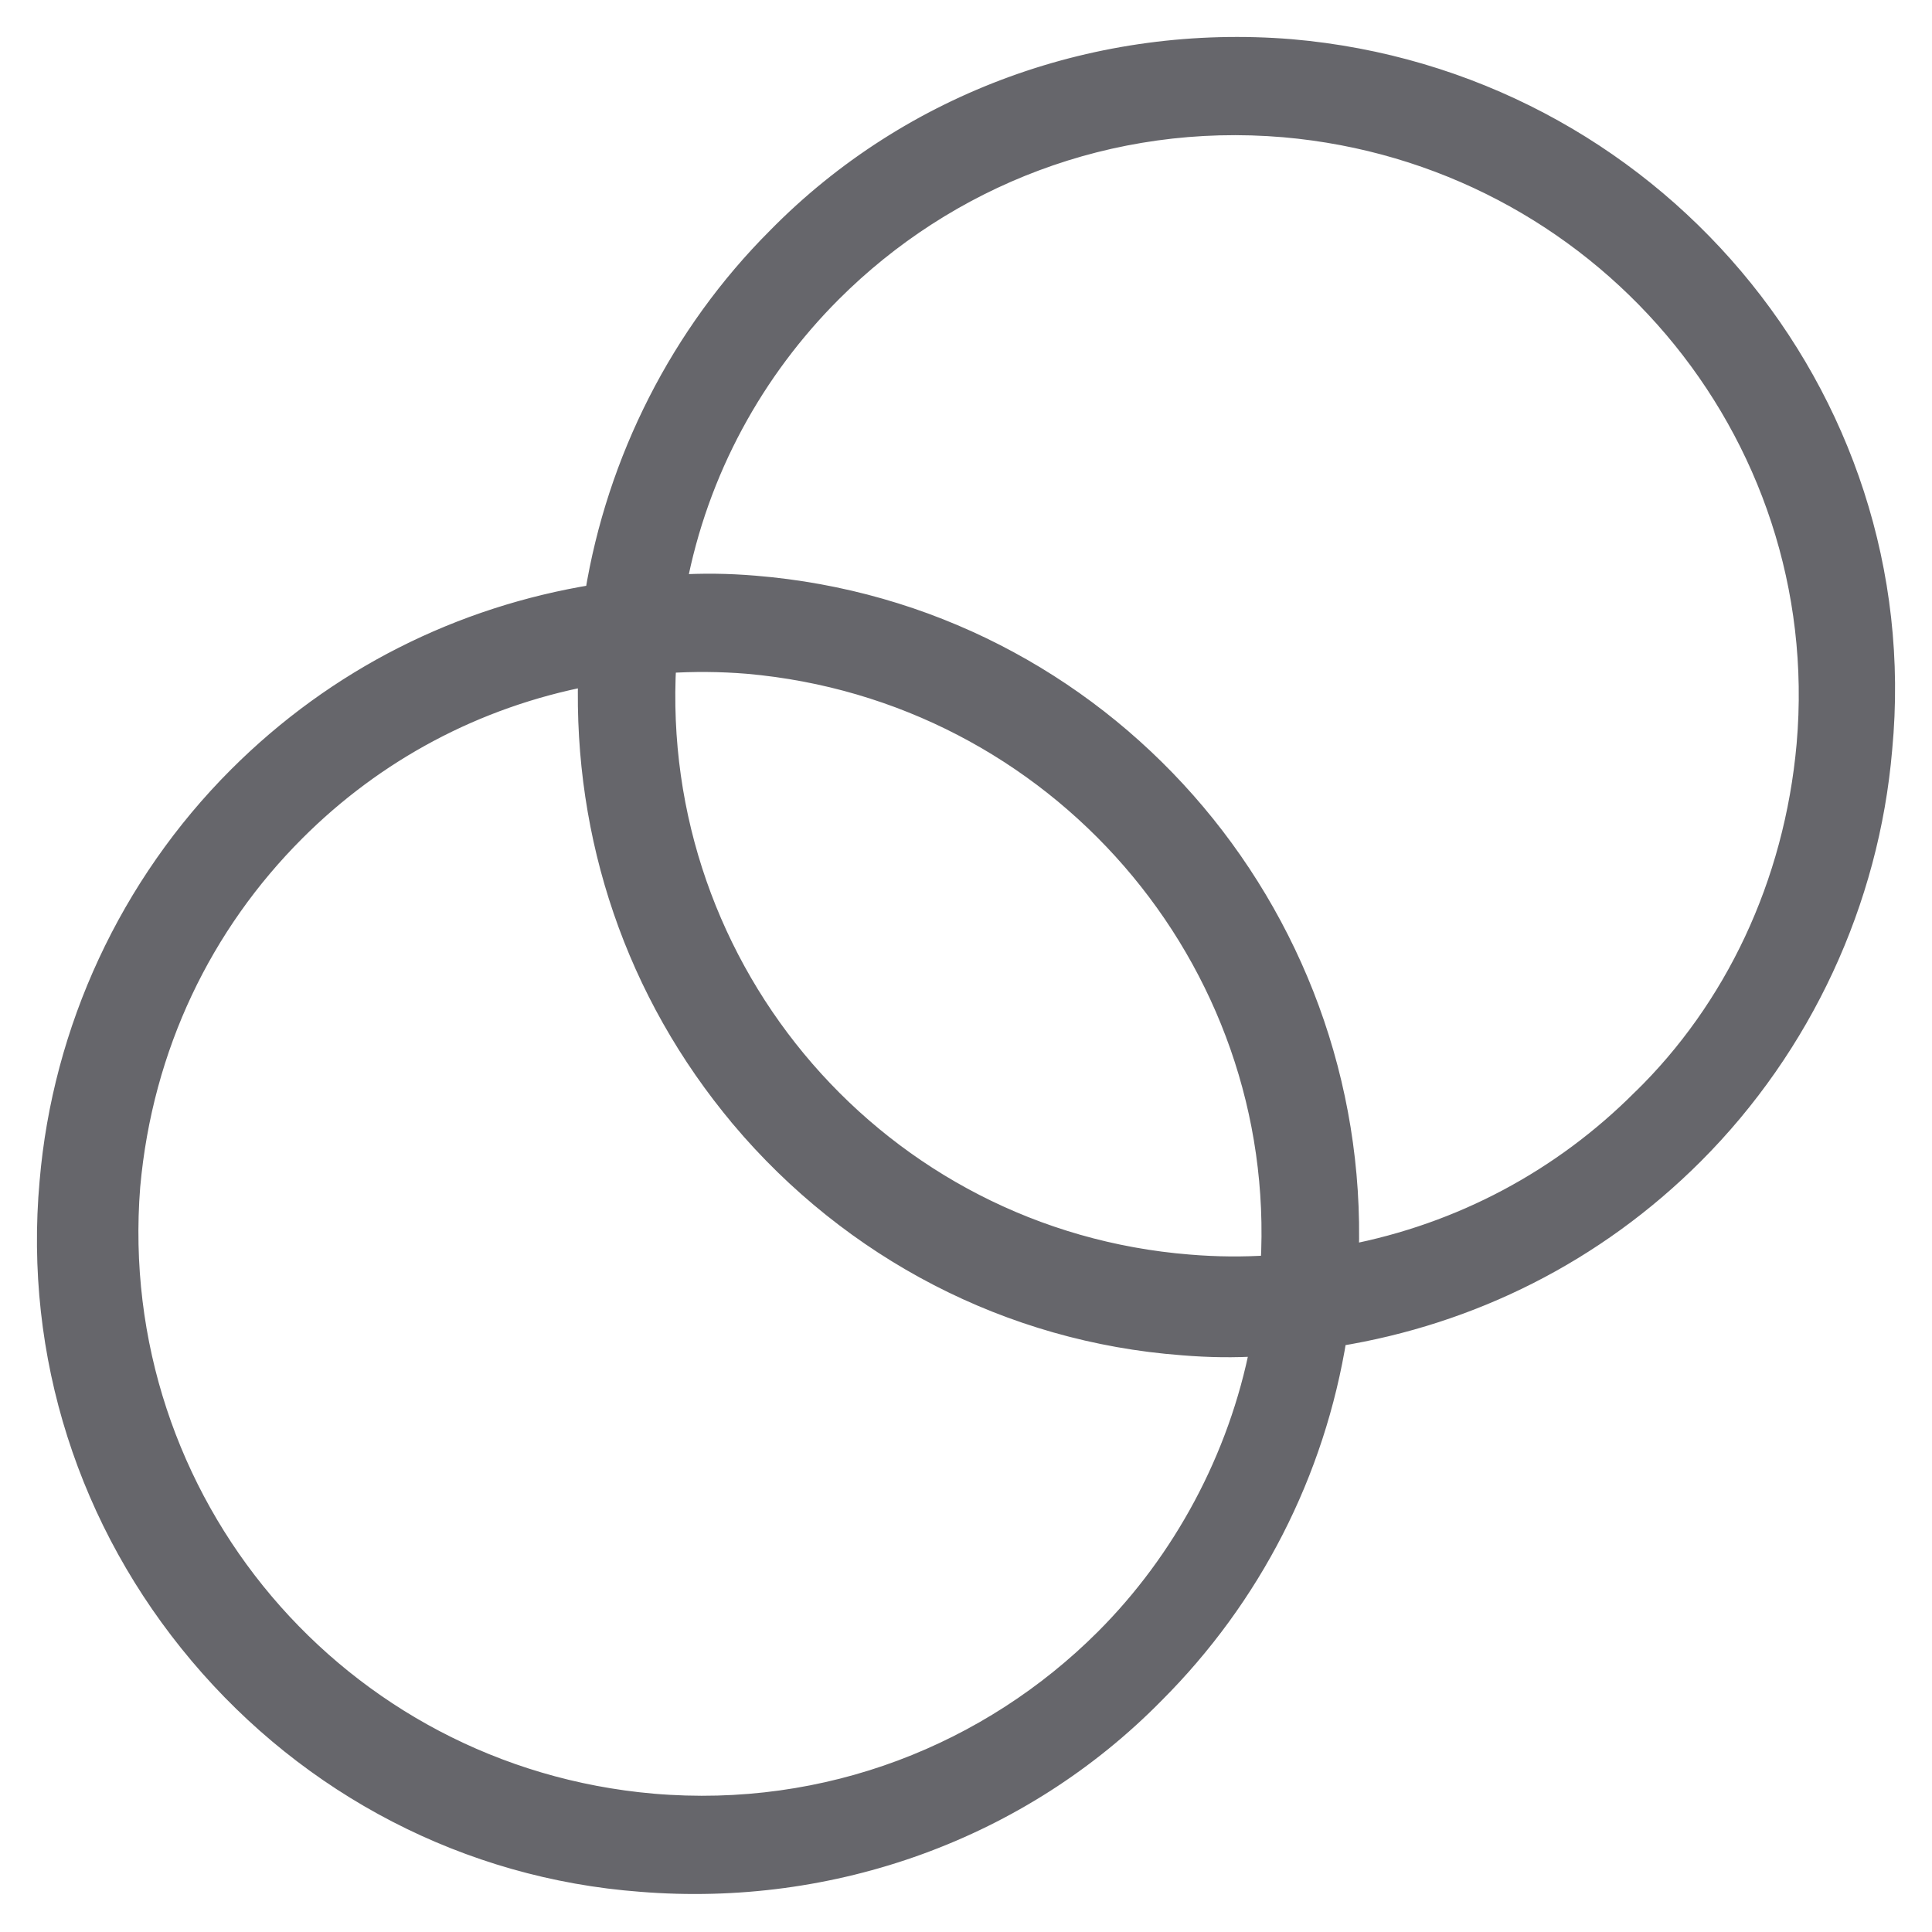
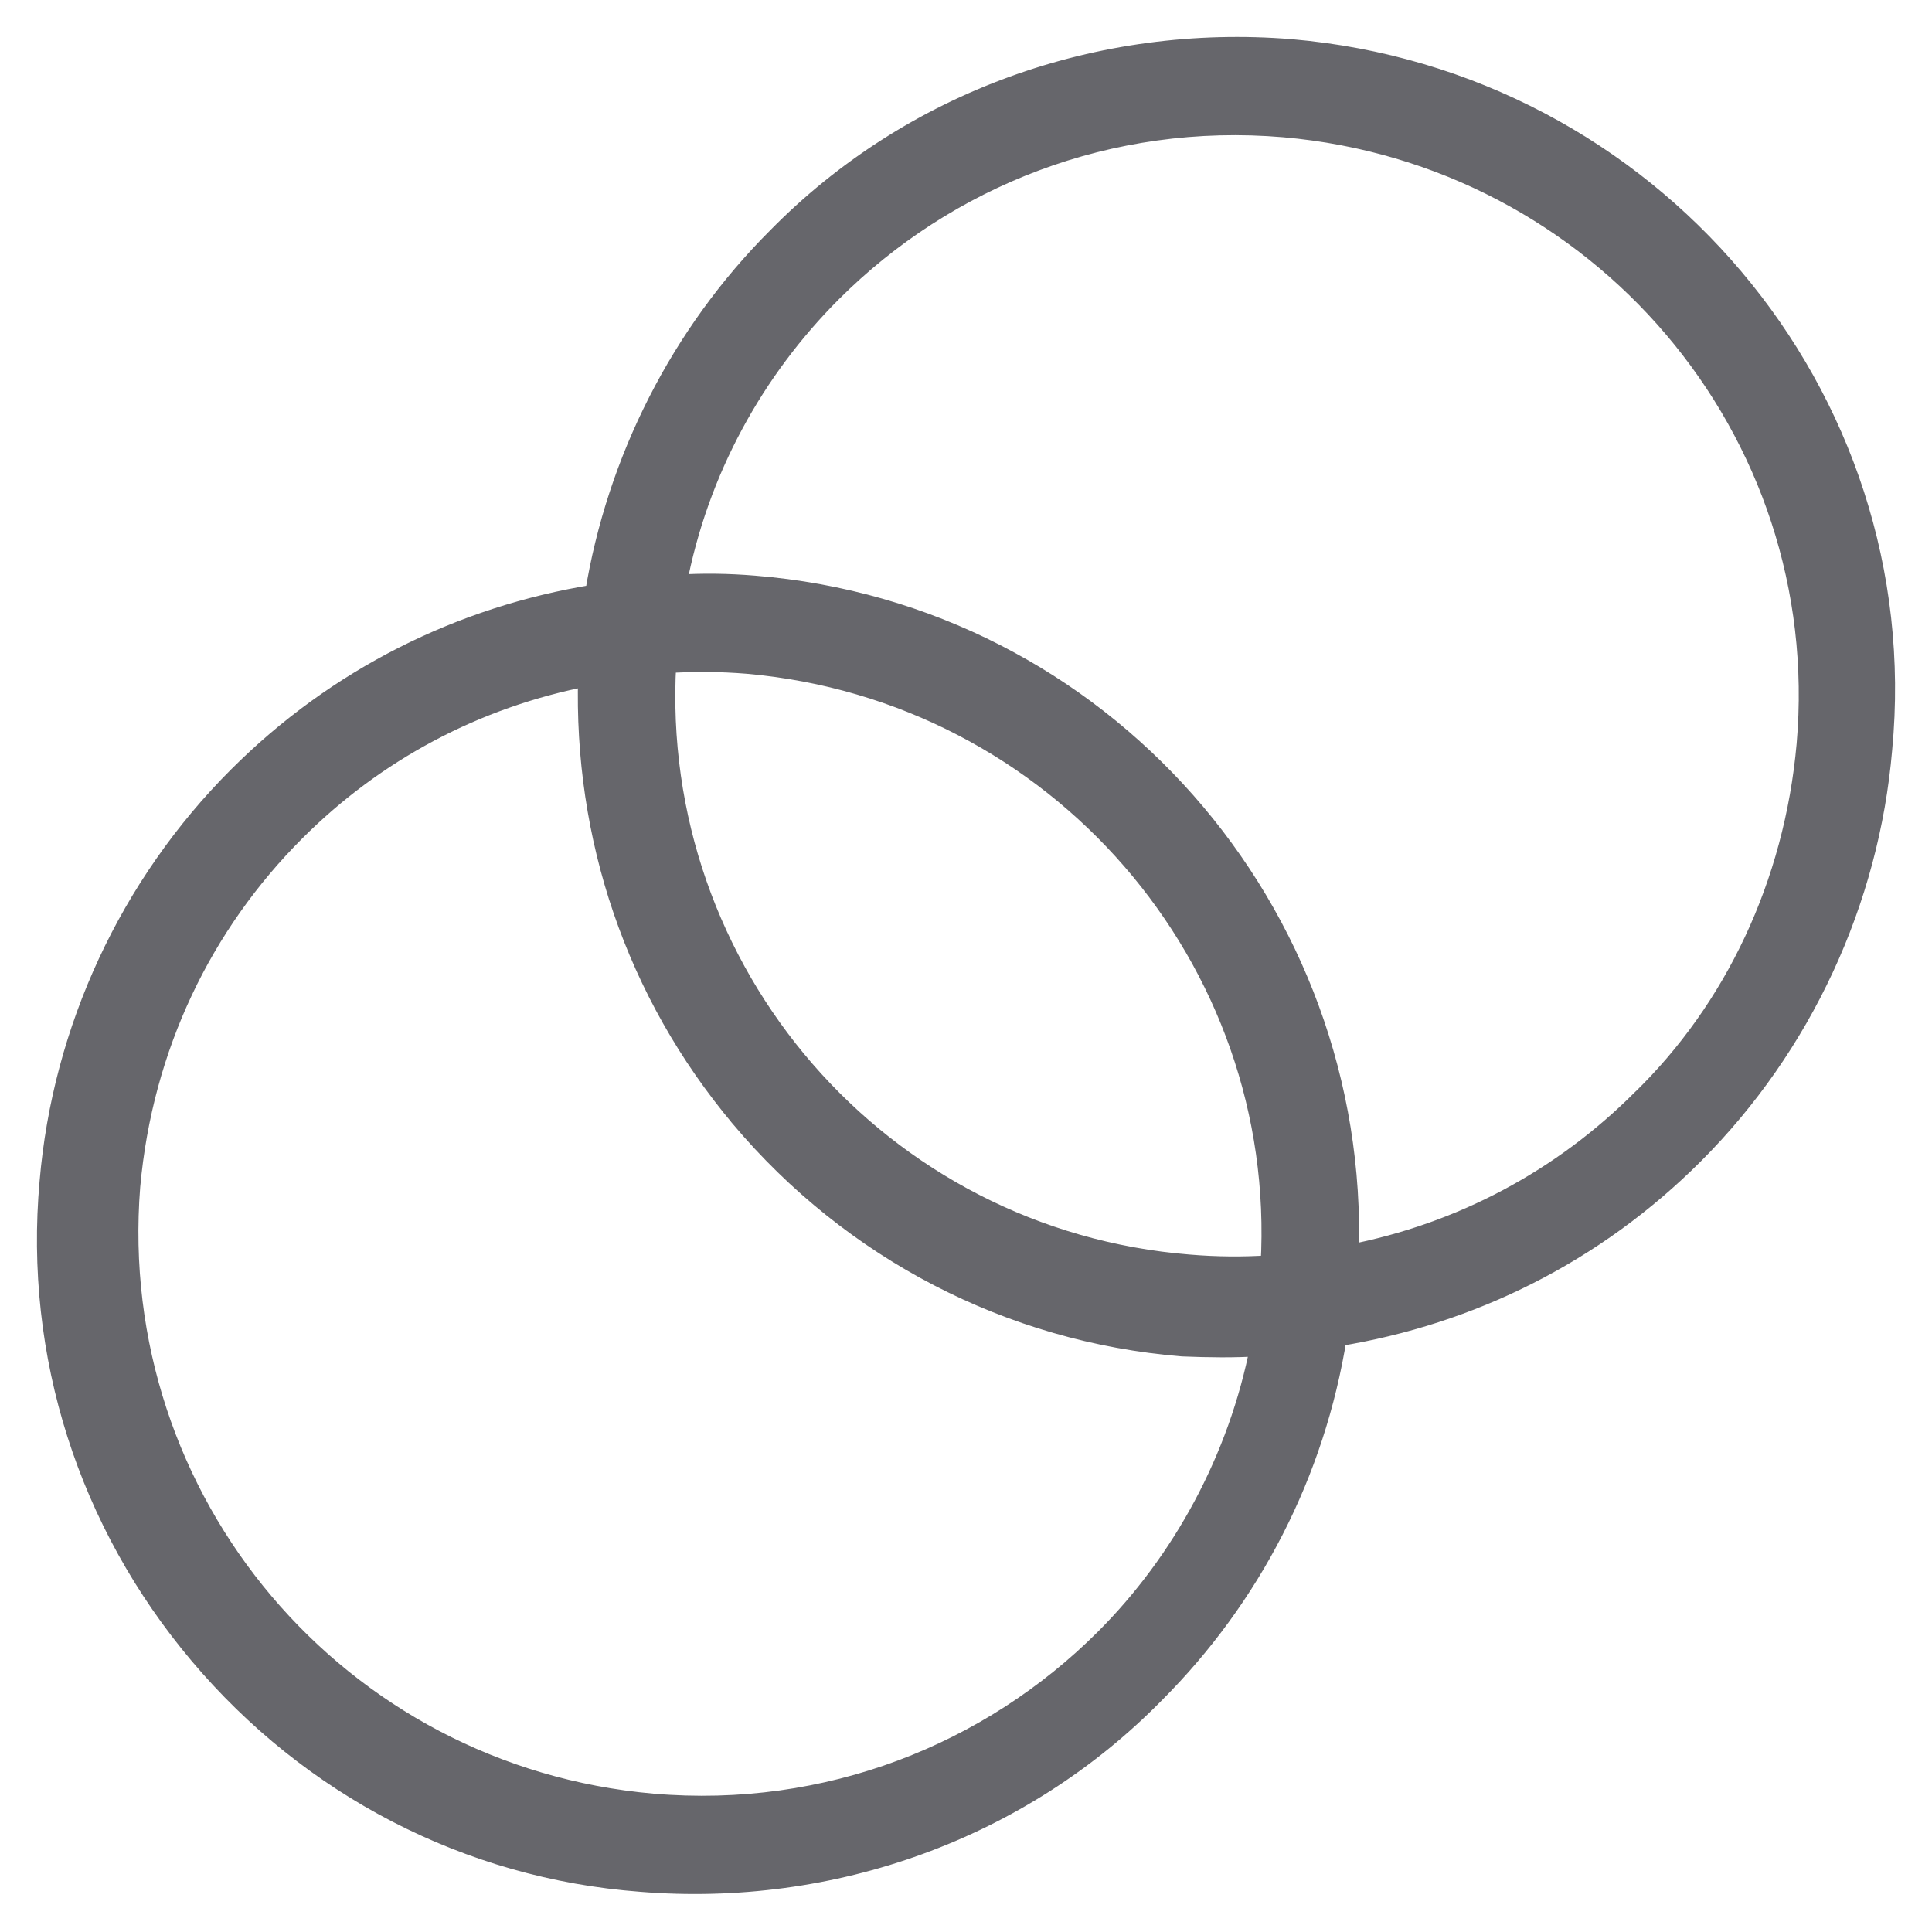
<svg xmlns="http://www.w3.org/2000/svg" width="34" height="34" viewBox="0 0 34 34" fill="none">
-   <path d="M22.718 0.864L22.717 0.864C19.357 0.591 16.039 1.772 13.674 4.181C11.977 5.878 10.852 8.1 10.468 10.461C8.109 10.843 5.929 11.926 4.188 13.667C2.279 15.576 1.098 18.12 0.871 20.801C0.598 23.847 1.553 26.801 3.507 29.118C5.46 31.435 8.233 32.89 11.279 33.118C14.639 33.39 17.957 32.209 20.322 29.8C22.018 28.103 23.144 25.924 23.528 23.52C25.887 23.138 28.067 22.055 29.808 20.314C31.716 18.405 32.897 15.861 33.125 13.181C33.715 6.951 29.033 1.409 22.718 0.864ZM10.349 11.899C10.267 14.728 11.177 17.461 13.038 19.676L13.038 19.677C14.992 21.993 17.764 23.448 20.81 23.676C21.28 23.715 21.717 23.721 22.177 23.692C21.793 25.673 20.804 27.48 19.447 28.837C17.424 30.86 14.565 32.004 11.487 31.74C5.944 31.256 1.854 26.418 2.293 20.876C2.514 18.412 3.569 16.258 5.196 14.631C6.597 13.229 8.367 12.28 10.349 11.899ZM20.928 22.253L20.927 22.253C15.48 21.817 11.414 17.107 11.726 11.672C12.203 11.64 12.68 11.644 13.157 11.683C18.605 12.163 22.67 16.875 22.359 22.265C21.882 22.297 21.405 22.293 20.928 22.253ZM28.891 19.349L28.889 19.35C27.488 20.752 25.718 21.701 23.737 22.082C23.936 16.041 19.383 10.8 13.276 10.305C12.805 10.266 12.368 10.261 11.907 10.289C12.29 8.27 13.28 6.503 14.638 5.144C16.661 3.121 19.52 1.978 22.599 2.241C28.142 2.726 32.275 7.565 31.792 13.105C31.572 15.57 30.515 17.768 28.891 19.349Z" fill="#66666B" stroke="#66666B" stroke-width="0.35" />
+   <path d="M22.718 0.864L22.717 0.864C19.357 0.591 16.039 1.772 13.674 4.181C11.977 5.878 10.852 8.1 10.468 10.461C8.109 10.843 5.929 11.926 4.188 13.667C2.279 15.576 1.098 18.12 0.871 20.801C0.598 23.847 1.553 26.801 3.507 29.118C5.46 31.435 8.233 32.89 11.279 33.118C14.639 33.39 17.957 32.209 20.322 29.8C22.018 28.103 23.144 25.924 23.528 23.52C25.887 23.138 28.067 22.055 29.808 20.314C31.716 18.405 32.897 15.861 33.125 13.181C33.715 6.951 29.033 1.409 22.718 0.864ZM10.349 11.899C10.267 14.728 11.177 17.461 13.038 19.676L13.038 19.677C14.992 21.993 17.764 23.448 20.81 23.696C21.28 23.715 21.717 23.721 22.177 23.692C21.793 25.673 20.804 27.48 19.447 28.837C17.424 30.86 14.565 32.004 11.487 31.74C5.944 31.256 1.854 26.418 2.293 20.876C2.514 18.412 3.569 16.258 5.196 14.631C6.597 13.229 8.367 12.28 10.349 11.899ZM20.928 22.253L20.927 22.253C15.48 21.817 11.414 17.107 11.726 11.672C12.203 11.64 12.68 11.644 13.157 11.683C18.605 12.163 22.67 16.875 22.359 22.265C21.882 22.297 21.405 22.293 20.928 22.253ZM28.891 19.349L28.889 19.35C27.488 20.752 25.718 21.701 23.737 22.082C23.936 16.041 19.383 10.8 13.276 10.305C12.805 10.266 12.368 10.261 11.907 10.289C12.29 8.27 13.28 6.503 14.638 5.144C16.661 3.121 19.52 1.978 22.599 2.241C28.142 2.726 32.275 7.565 31.792 13.105C31.572 15.57 30.515 17.768 28.891 19.349Z" fill="#66666B" stroke="#66666B" stroke-width="0.35" />
</svg>
